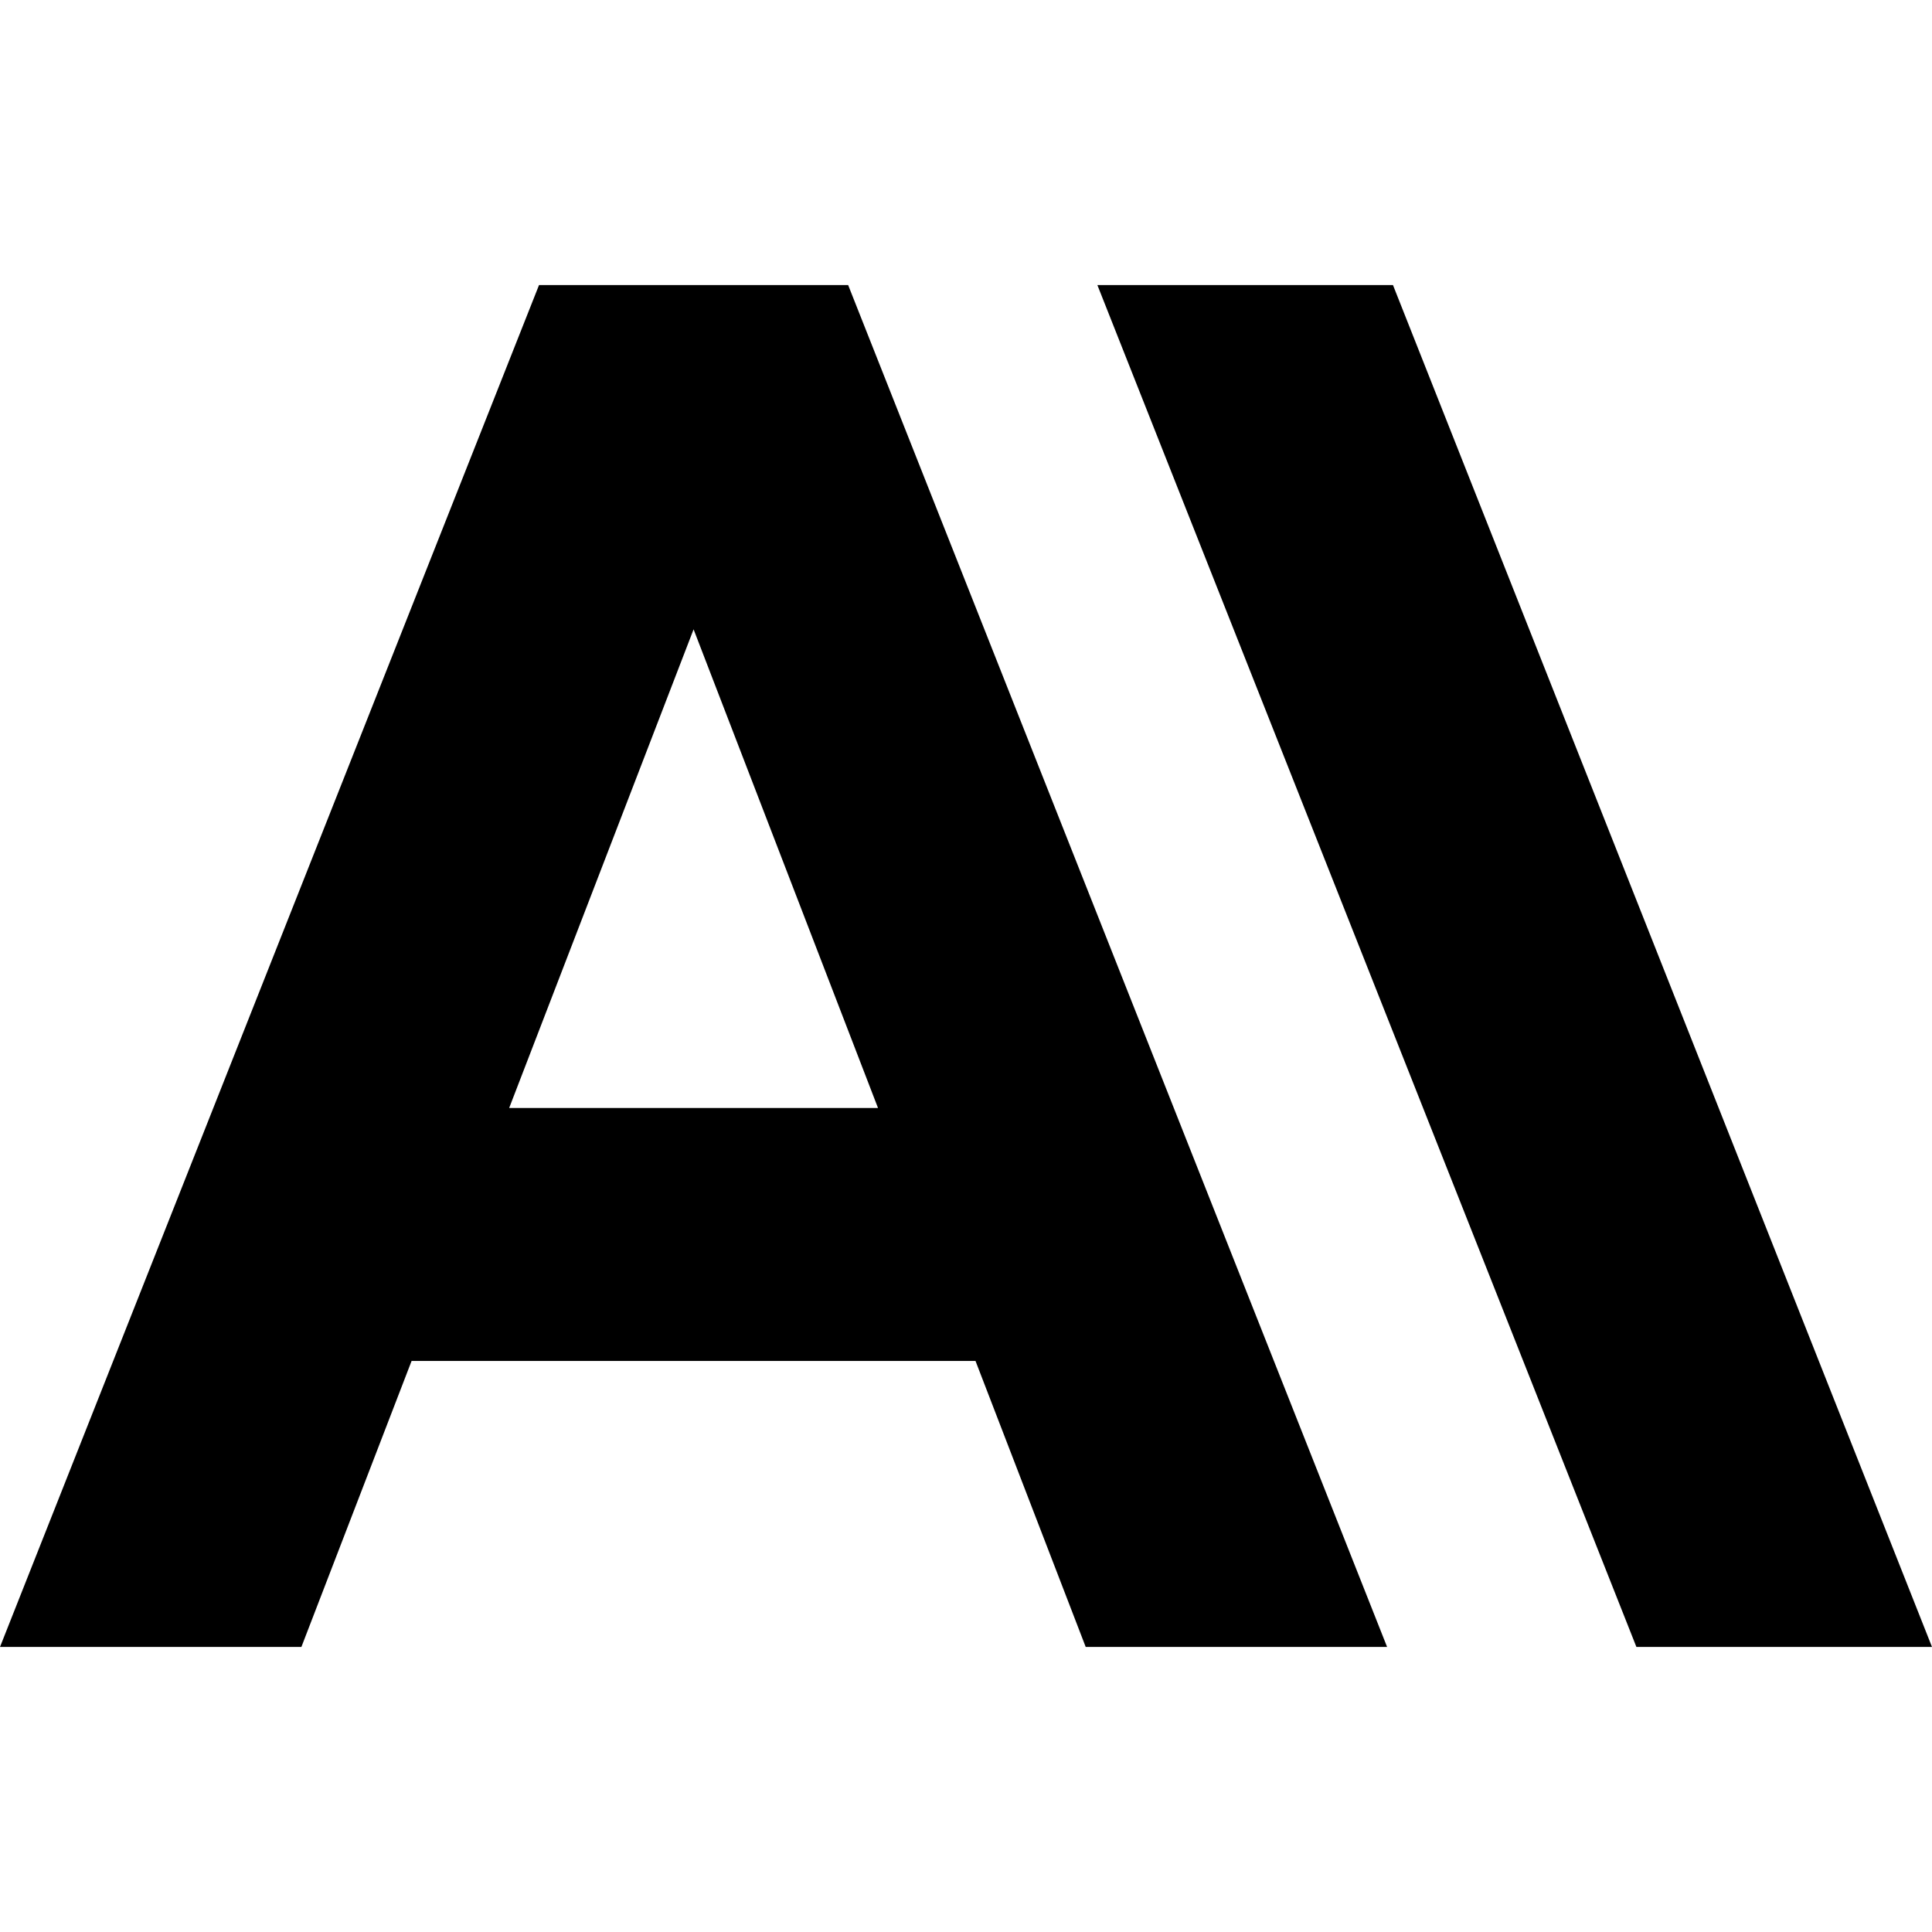
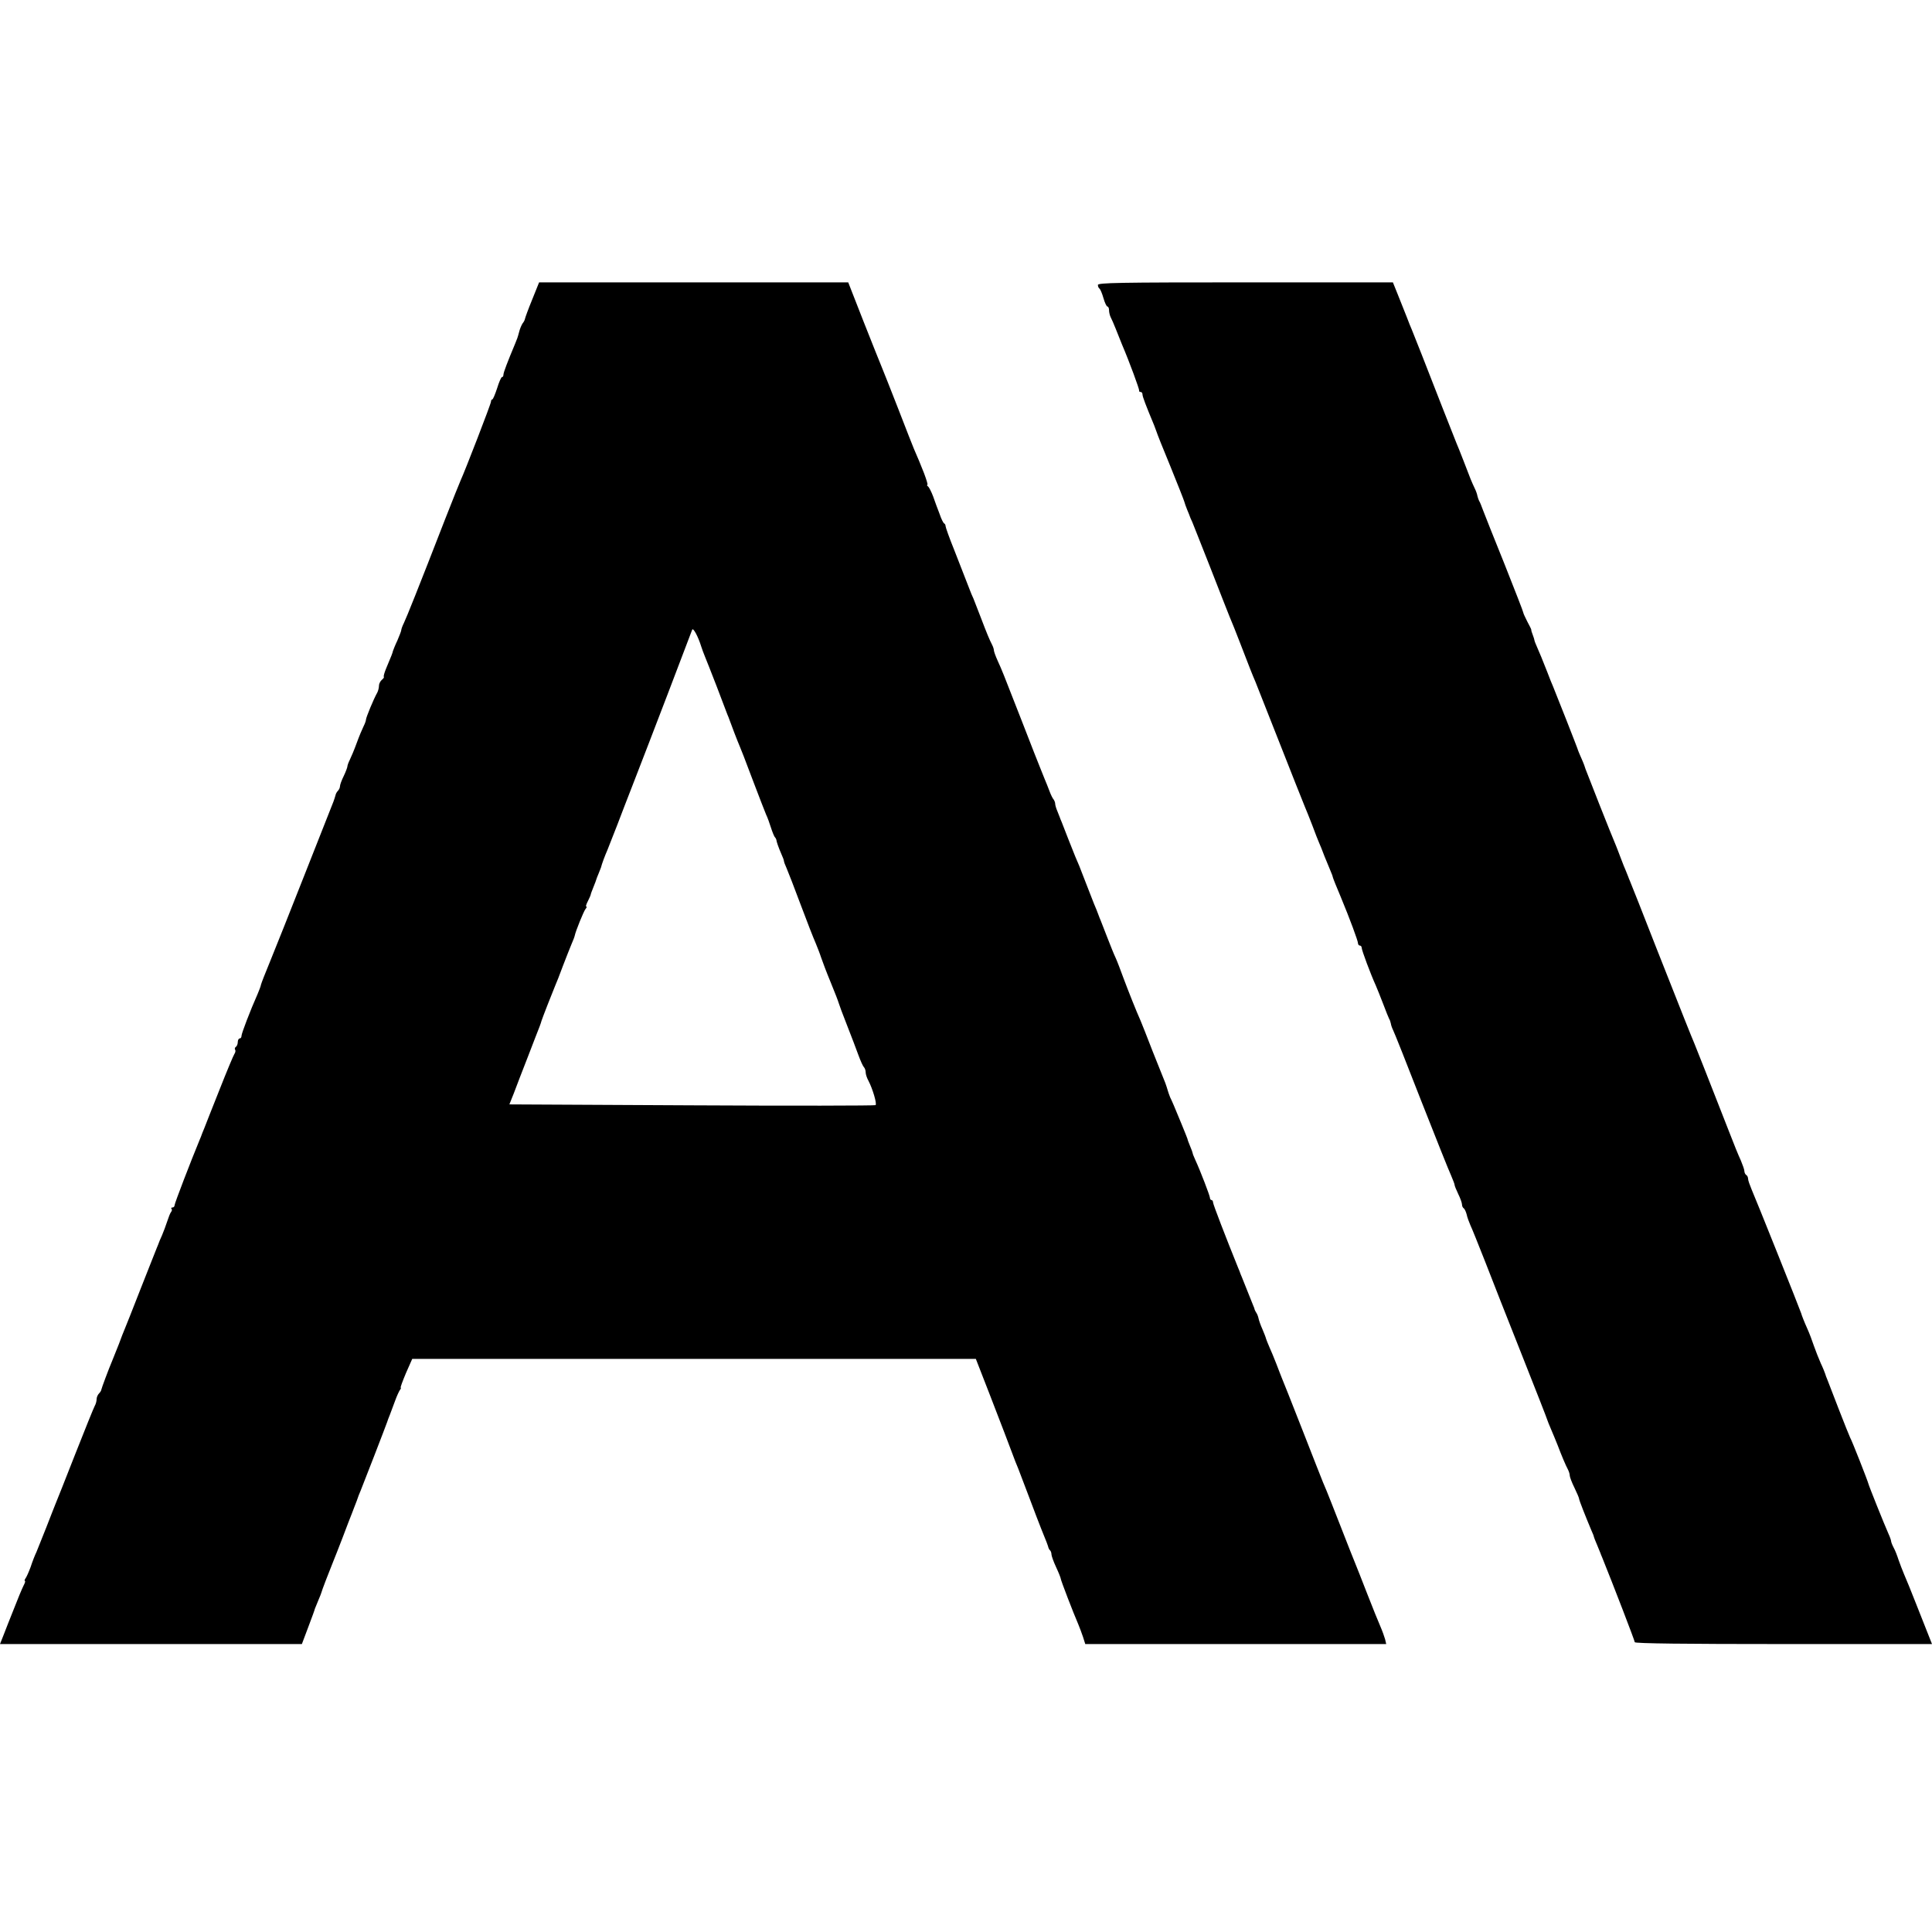
- <svg xmlns="http://www.w3.org/2000/svg" role="img" viewBox="0 0 24 24">
-   <path d="M17.304 3.541h-3.672l6.696 16.918H24Zm-10.608 0L0 20.459h3.744l1.369-3.553h7.005l1.369 3.553h3.744L10.536 3.541Zm-.371 10.223 2.291-5.946 2.291 5.946Z" />
+ <svg xmlns="http://www.w3.org/2000/svg" version="1.0" width="1040pt" height="1040pt" viewBox="0 0 1040 1040" preserveAspectRatio="xMidYMid meet">
+   <g transform="translate(0,1040) scale(0.1,-0.1)" fill="#000000" stroke="none">
+     <path d="M2865 8788 c-21 -51 -38 -98 -39 -104 -1 -7 -7 -18 -13 -25 -5 -8 -14 -27 -18 -44 -10 -37 -10 -35 -22 -65 -41 -98 -63 -155 -63 -167 0 -7 -3 -13 -8 -13 -4 0 -16 -27 -26 -60 -11 -33 -22 -60 -26 -60 -4 0 -7 -6 -7 -12 0 -12 -142 -378 -163 -423 -5 -11 -43 -105 -84 -210 -144 -371 -208 -530 -222 -559 -8 -16 -14 -33 -14 -38 0 -5 -10 -30 -21 -56 -12 -25 -22 -51 -24 -57 -2 -10 -6 -21 -38 -97 -8 -20 -13 -38 -11 -41 3 -2 -2 -10 -11 -17 -8 -7 -15 -21 -15 -31 0 -11 -4 -27 -9 -37 -20 -35 -61 -135 -61 -146 0 -6 -6 -22 -13 -36 -7 -14 -24 -54 -37 -90 -13 -36 -30 -76 -37 -90 -7 -14 -13 -30 -13 -36 0 -5 -9 -29 -20 -52 -11 -22 -20 -47 -20 -55 0 -7 -5 -18 -11 -24 -6 -6 -12 -17 -13 -24 -2 -8 -7 -23 -11 -34 -4 -11 -73 -184 -152 -385 -79 -201 -164 -414 -189 -475 -25 -60 -47 -117 -49 -125 -1 -8 -10 -31 -18 -50 -40 -90 -87 -213 -87 -226 0 -8 -4 -14 -10 -14 -5 0 -10 -9 -10 -19 0 -11 -5 -23 -10 -26 -6 -4 -8 -11 -4 -16 3 -5 1 -15 -4 -22 -5 -7 -41 -93 -80 -192 -39 -99 -77 -193 -83 -210 -7 -16 -13 -32 -14 -35 -1 -3 -5 -14 -10 -25 -48 -116 -135 -342 -135 -352 0 -7 -5 -13 -12 -13 -6 0 -8 -3 -5 -7 4 -3 3 -11 -2 -17 -5 -6 -14 -29 -21 -51 -7 -22 -20 -56 -28 -75 -9 -19 -16 -37 -17 -40 -1 -3 -5 -14 -10 -25 -4 -11 -44 -110 -87 -220 -43 -110 -82 -209 -87 -220 -5 -11 -19 -47 -31 -80 -13 -33 -29 -73 -36 -90 -18 -42 -58 -149 -59 -157 0 -4 -6 -13 -12 -19 -7 -7 -13 -21 -13 -31 0 -10 -4 -26 -10 -36 -5 -9 -53 -127 -106 -262 -53 -135 -100 -254 -105 -265 -4 -11 -27 -67 -49 -125 -23 -58 -47 -118 -54 -135 -8 -16 -22 -52 -31 -80 -10 -27 -23 -56 -28 -62 -5 -7 -6 -13 -3 -13 4 0 0 -12 -8 -27 -8 -16 -31 -71 -51 -123 -21 -52 -46 -116 -56 -142 l-19 -48 813 0 812 0 35 93 c19 50 35 94 35 97 1 3 9 22 18 44 9 21 17 41 17 43 0 5 44 119 64 168 7 17 30 75 51 130 21 55 43 114 50 130 6 17 18 46 25 65 6 19 16 44 21 55 11 26 139 357 143 370 2 6 8 24 15 40 6 17 19 50 28 75 9 25 21 51 26 58 5 6 7 12 4 12 -3 0 10 35 28 78 l34 77 1517 0 1517 0 74 -190 c40 -104 76 -197 79 -205 3 -8 19 -51 36 -95 16 -44 34 -89 39 -100 4 -11 31 -81 59 -155 28 -74 57 -151 65 -170 25 -60 38 -95 39 -102 1 -3 4 -10 9 -14 4 -4 7 -14 7 -21 0 -8 11 -39 25 -69 14 -30 25 -58 25 -62 0 -8 68 -185 95 -247 7 -16 18 -47 25 -67 l12 -38 810 0 810 0 -6 26 c-4 14 -15 45 -25 68 -10 22 -42 102 -71 176 -29 74 -58 149 -65 165 -7 17 -43 107 -79 200 -37 94 -70 179 -75 190 -5 11 -13 31 -19 45 -6 14 -56 142 -112 285 -56 143 -106 269 -111 280 -4 11 -18 45 -29 75 -12 30 -28 70 -37 89 -8 18 -16 39 -18 45 -1 6 -10 29 -19 50 -10 22 -19 48 -21 58 -2 10 -7 24 -12 31 -4 6 -8 14 -9 17 0 3 -4 14 -9 25 -4 11 -18 45 -30 75 -12 30 -26 64 -30 75 -5 11 -9 22 -10 25 -1 3 -5 14 -10 25 -67 166 -135 342 -135 352 0 7 -4 13 -8 13 -5 0 -9 6 -9 13 -1 12 -50 141 -79 204 -8 17 -14 33 -14 36 0 2 -6 20 -14 38 -8 19 -14 36 -14 39 -1 3 -15 39 -32 80 -42 102 -48 116 -61 143 -5 13 -11 29 -13 37 -2 8 -8 26 -13 40 -6 14 -36 90 -68 170 -31 80 -60 154 -65 165 -23 51 -65 157 -92 229 -16 44 -35 94 -43 111 -8 16 -27 64 -43 105 -16 41 -33 84 -37 95 -5 11 -9 22 -10 25 -6 16 -18 48 -26 65 -4 11 -22 56 -39 100 -17 44 -35 90 -40 103 -14 31 -24 56 -58 142 -16 41 -33 84 -37 95 -5 11 -9 22 -10 25 -1 3 -7 18 -13 33 -7 16 -12 34 -12 41 0 6 -4 16 -8 22 -5 5 -15 25 -22 44 -7 19 -20 51 -28 70 -8 19 -18 44 -22 55 -5 11 -50 126 -100 255 -108 276 -102 262 -129 322 -12 26 -21 52 -21 58 0 6 -4 18 -9 28 -15 29 -29 63 -61 147 -17 44 -35 90 -40 103 -6 12 -14 32 -19 45 -17 43 -40 103 -85 218 -26 64 -46 121 -46 127 0 6 -3 12 -7 14 -5 2 -16 24 -25 51 -10 26 -26 68 -35 95 -10 26 -22 50 -28 54 -5 4 -7 8 -3 8 4 0 -5 28 -18 63 -23 58 -30 75 -54 130 -5 12 -44 110 -85 217 -42 107 -82 209 -89 225 -7 17 -51 126 -97 243 l-83 212 -832 0 -832 0 -37 -92z m910 -1869 c4 -13 13 -37 20 -54 7 -16 35 -88 63 -160 27 -71 53 -139 57 -150 5 -11 9 -22 10 -25 9 -26 47 -125 58 -150 6 -14 11 -27 12 -30 1 -3 5 -12 8 -20 3 -8 29 -76 57 -150 28 -74 57 -148 64 -165 8 -16 19 -48 26 -70 7 -22 16 -44 20 -50 5 -5 8 -12 9 -15 0 -8 12 -43 27 -77 8 -17 14 -34 14 -38 0 -4 6 -21 14 -38 8 -18 42 -106 76 -197 34 -91 70 -183 80 -205 9 -22 23 -57 30 -79 7 -21 30 -82 52 -135 22 -53 41 -103 43 -111 2 -8 22 -62 45 -120 23 -58 50 -130 61 -160 11 -30 24 -59 29 -64 6 -6 10 -19 10 -29 0 -10 7 -31 15 -45 22 -42 47 -125 38 -131 -4 -3 -450 -4 -989 -1 l-982 5 24 60 c12 33 47 123 77 200 30 77 57 149 62 160 4 11 9 25 10 30 3 11 60 157 74 190 5 11 24 58 41 105 18 47 39 100 47 119 8 18 16 39 17 45 4 22 48 131 58 143 6 7 8 13 4 13 -4 0 0 13 9 30 8 16 15 32 15 35 0 3 7 21 15 41 8 20 15 38 15 40 0 1 5 15 12 31 6 15 12 30 13 33 5 20 20 61 35 95 9 22 33 83 53 135 20 52 56 147 81 210 95 244 300 780 322 840 5 14 32 -36 49 -91z" />
+     <path d="M5910 8866 c0 -8 4 -17 9 -20 4 -3 14 -26 21 -51 7 -25 17 -45 21 -45 5 0 9 -9 9 -20 0 -11 4 -28 9 -38 5 -9 17 -37 27 -62 10 -25 25 -63 34 -85 39 -91 94 -241 92 -247 -1 -5 2 -8 8 -8 6 0 10 -6 10 -13 0 -12 18 -59 63 -167 5 -14 11 -29 13 -35 1 -5 34 -89 74 -185 39 -96 73 -182 75 -190 2 -8 9 -28 16 -45 7 -16 13 -32 14 -35 1 -3 6 -16 13 -30 6 -14 49 -124 97 -245 47 -121 94 -240 104 -265 11 -25 36 -88 56 -140 54 -140 64 -166 83 -210 9 -22 118 -298 219 -555 20 -49 41 -103 48 -120 7 -16 25 -61 40 -100 14 -38 30 -79 35 -90 5 -11 19 -45 30 -75 12 -30 27 -66 33 -80 6 -14 11 -27 11 -30 1 -6 21 -56 44 -110 49 -118 92 -235 92 -247 0 -7 5 -13 10 -13 6 0 10 -6 10 -12 0 -13 49 -144 76 -203 7 -16 25 -61 40 -100 14 -38 29 -74 32 -80 4 -5 7 -17 9 -25 1 -8 6 -23 12 -35 6 -11 74 -182 151 -380 78 -198 150 -379 161 -402 10 -24 19 -46 19 -51 0 -5 9 -27 20 -50 11 -22 20 -48 20 -56 0 -8 4 -17 9 -20 5 -3 12 -18 16 -33 3 -16 13 -41 20 -58 8 -16 43 -104 79 -195 35 -91 125 -319 200 -508 75 -189 136 -345 136 -348 0 -2 9 -23 19 -47 10 -23 26 -62 36 -87 20 -53 43 -108 56 -132 5 -10 9 -24 9 -31 0 -7 11 -37 25 -65 14 -29 25 -55 25 -59 0 -8 37 -101 66 -170 8 -17 14 -33 14 -36 0 -2 8 -22 17 -43 9 -22 17 -41 18 -44 1 -3 5 -14 10 -25 59 -146 175 -447 175 -455 0 -7 276 -10 800 -10 l800 0 -19 48 c-10 26 -40 101 -66 167 -26 66 -55 138 -65 160 -9 22 -23 57 -30 78 -7 22 -18 51 -26 65 -8 15 -14 31 -14 35 0 5 -6 23 -14 40 -22 49 -107 261 -109 272 -4 16 -87 228 -98 247 -4 9 -32 77 -60 150 -28 73 -56 144 -61 158 -6 14 -12 30 -13 35 -2 6 -12 32 -24 57 -11 25 -28 68 -37 94 -9 27 -24 67 -34 89 -18 40 -32 76 -34 85 -3 12 -250 630 -267 667 -10 24 -19 49 -19 57 0 8 -4 18 -10 21 -5 3 -10 13 -10 21 0 8 -9 33 -19 57 -11 23 -40 94 -64 157 -116 296 -179 457 -187 475 -14 32 -59 145 -203 510 -73 187 -137 349 -142 360 -5 11 -9 22 -10 25 -1 3 -6 16 -12 30 -6 14 -19 45 -28 70 -9 25 -21 54 -25 65 -28 65 -161 403 -165 415 -2 8 -11 33 -21 55 -10 22 -18 42 -19 45 0 5 -120 309 -135 345 -5 11 -19 45 -30 75 -34 86 -37 93 -54 132 -9 20 -16 38 -16 41 0 3 -4 16 -9 29 -5 13 -9 25 -8 28 0 3 -10 23 -22 45 -11 22 -21 43 -21 47 0 5 -46 122 -101 261 -56 138 -108 270 -116 291 -8 22 -17 45 -21 50 -3 6 -7 18 -9 26 -1 8 -7 26 -14 40 -17 36 -25 55 -59 145 -17 44 -35 89 -40 100 -4 11 -38 97 -75 190 -89 229 -155 396 -165 420 -5 11 -18 43 -28 70 -11 28 -32 80 -47 118 l-27 67 -794 0 c-685 0 -794 -2 -794 -14z" />
+   </g>
</svg>
